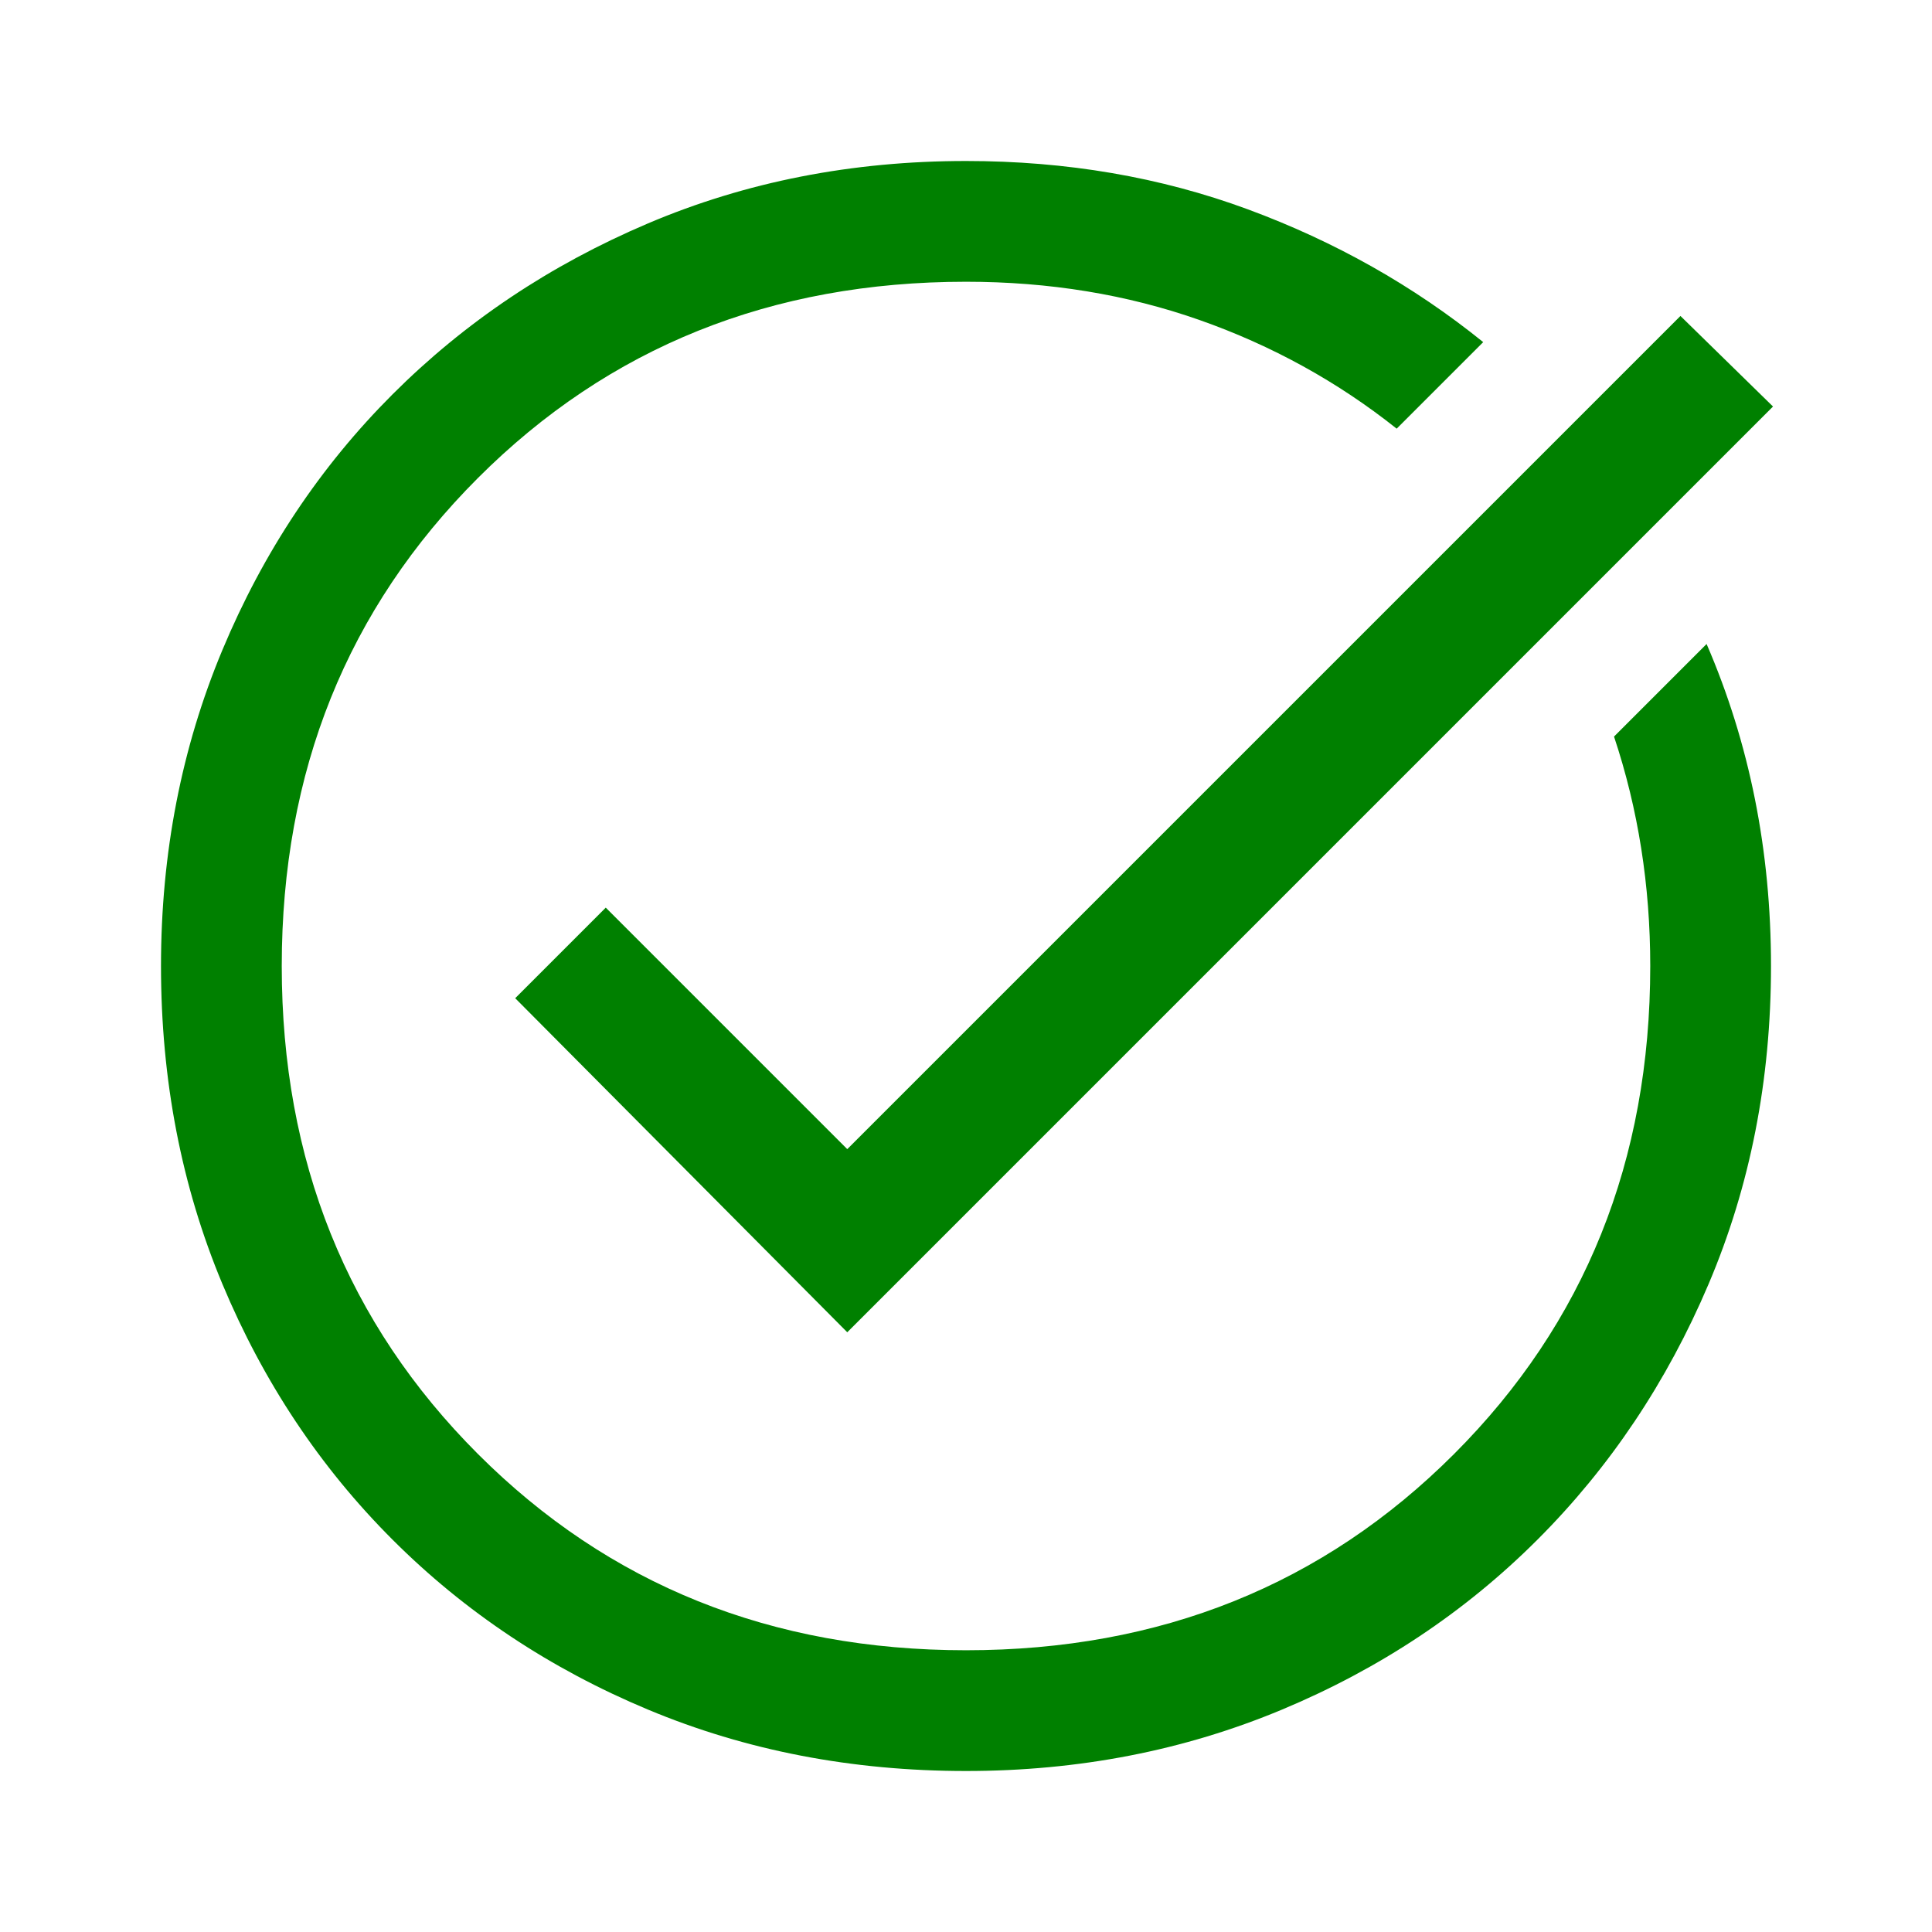
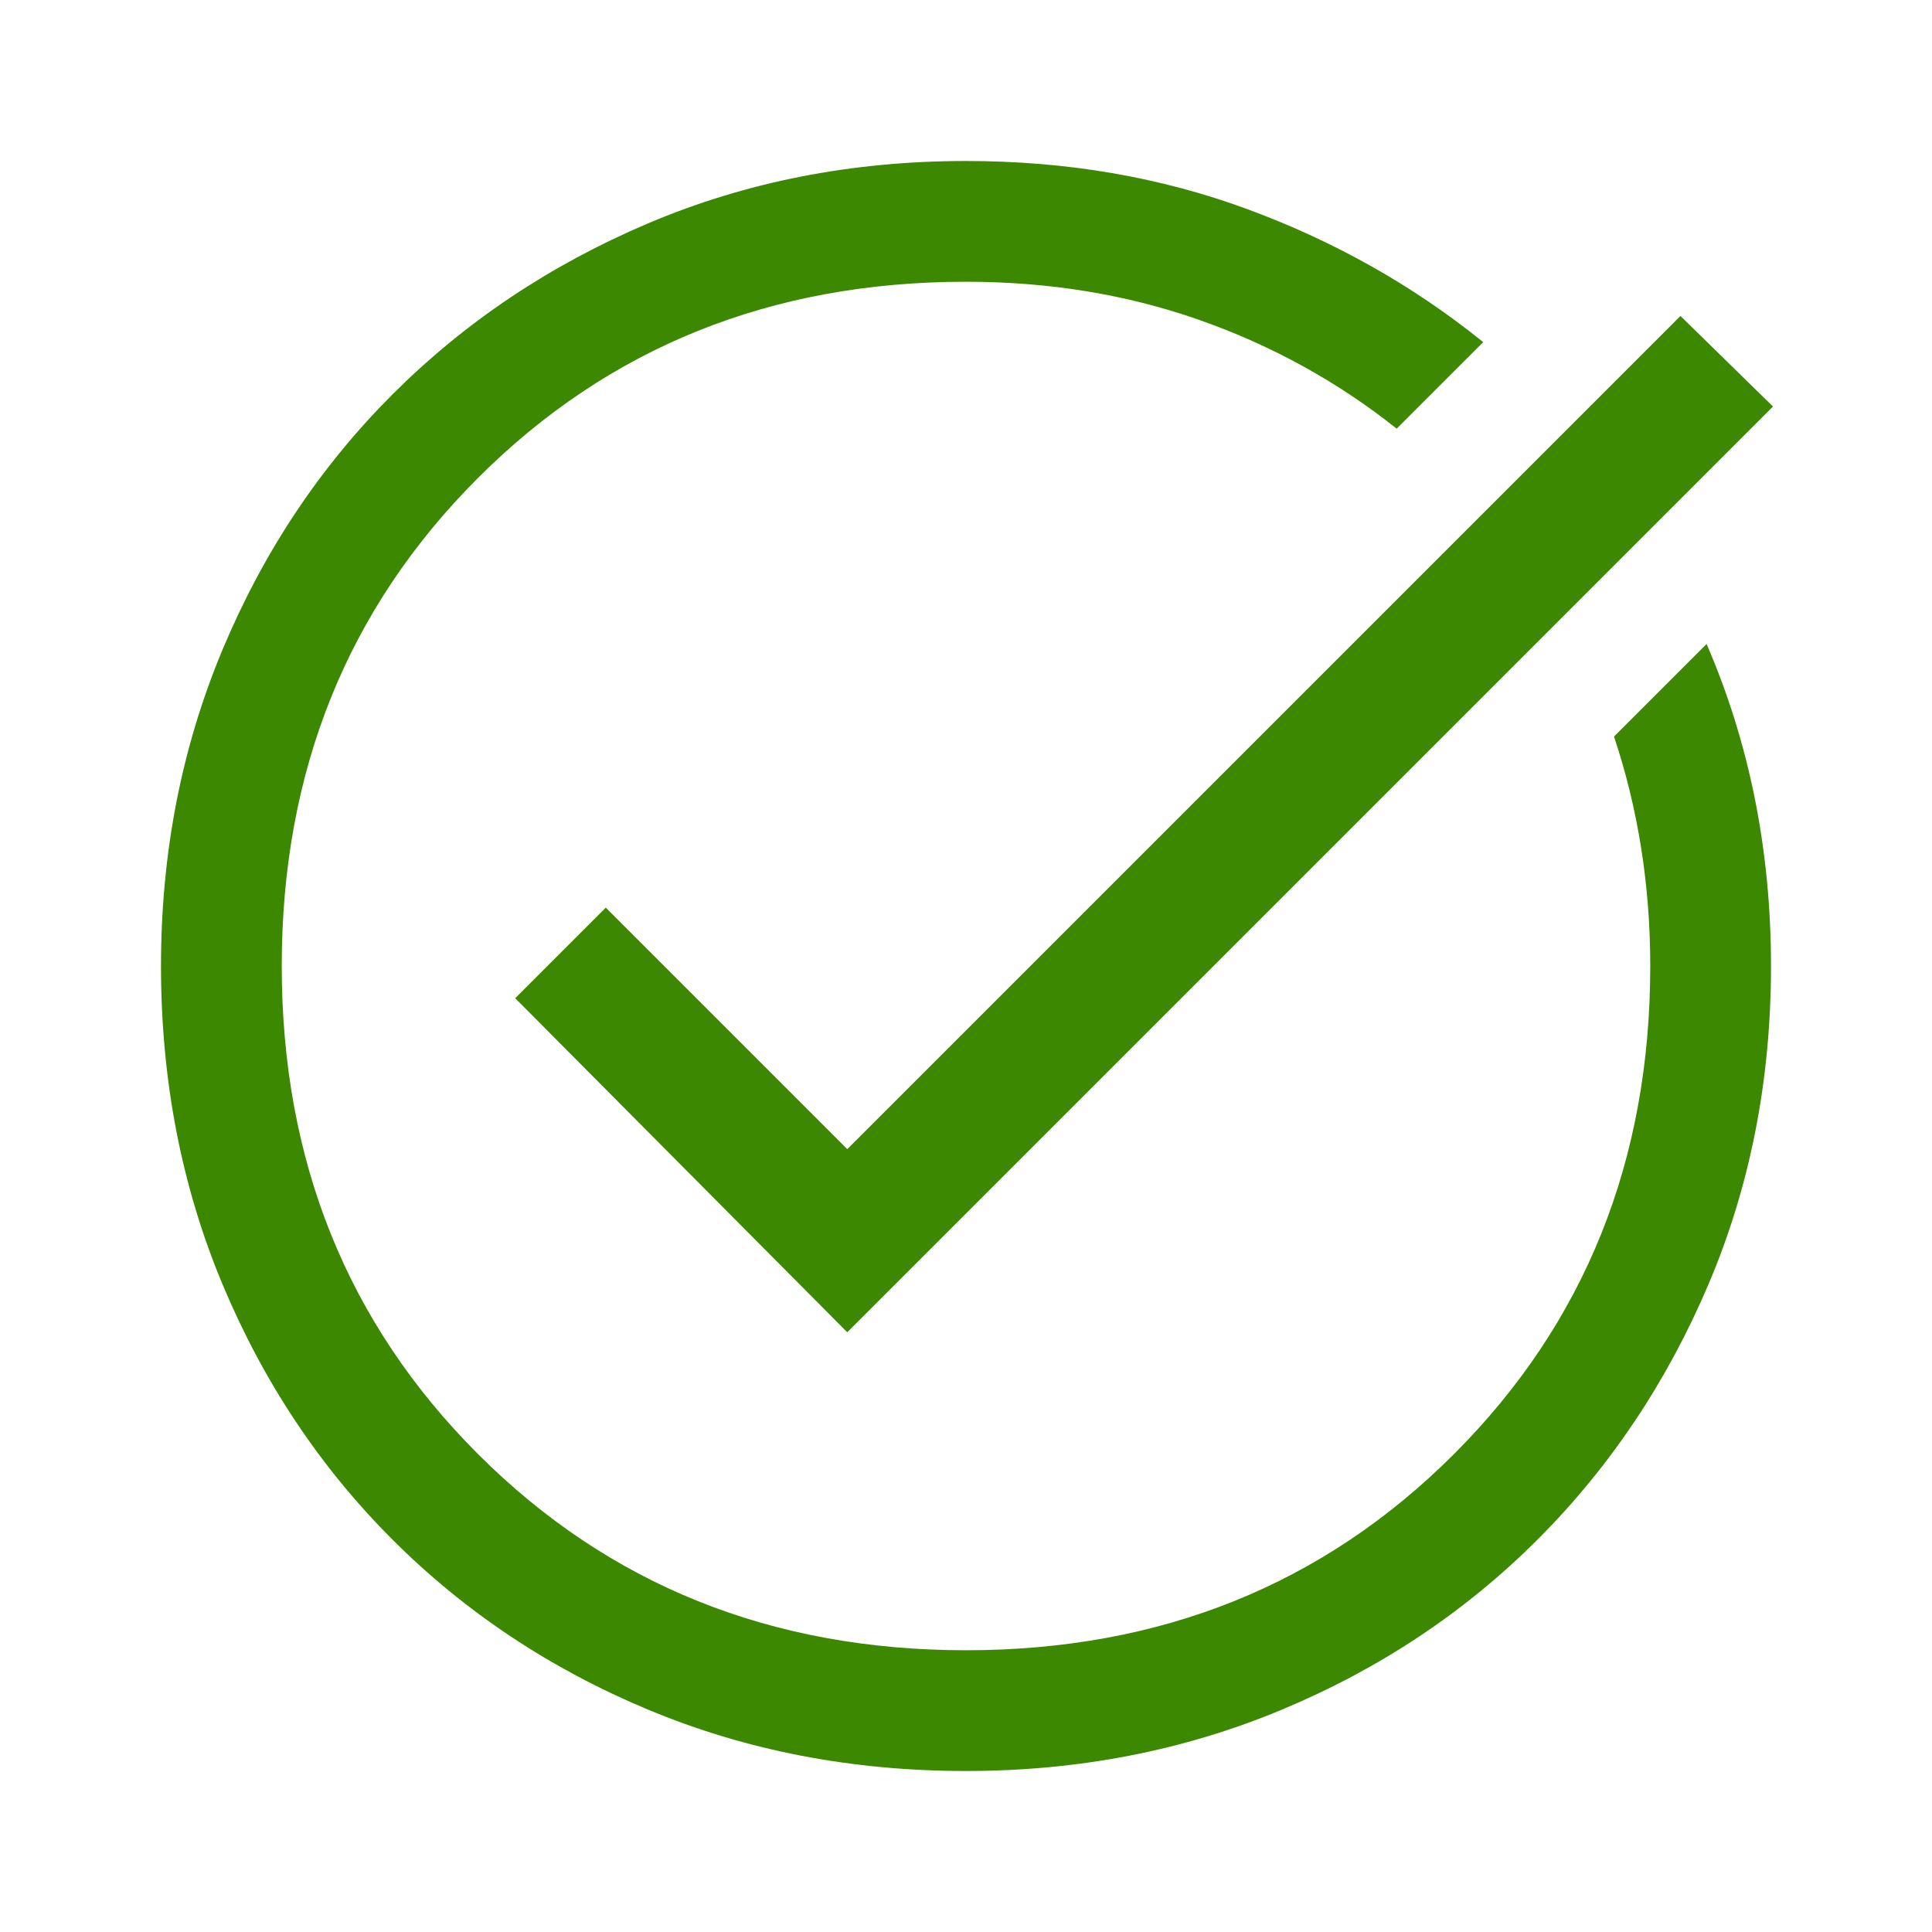
<svg xmlns="http://www.w3.org/2000/svg" height="48" viewBox="0 -960 960 960" width="48">
-   <path d="M480-80q-85 0-158-30.5T195-195q-54-54-84.5-127T80-480q0-84 30.5-157T195-764q54-54 127-85t158-31q75 0 140 24t117 66l-43 43q-44-35-98-54t-116-19q-145 0-242.5 97.5T140-480q0 145 97.5 242.5T480-140q145 0 242.5-97.5T820-480q0-30-4.5-58.5T802-594l46-46q16 37 24 77t8 83q0 85-31 158t-85 127q-54 54-127 84.5T480-80Zm-59-218L256-464l45-45 120 120 414-414 46 45-460 460Z" fill="green" />
+   <path d="M480-80q-85 0-158-30.5T195-195q-54-54-84.5-127T80-480q0-84 30.5-157T195-764q54-54 127-85t158-31q75 0 140 24t117 66l-43 43q-44-35-98-54t-116-19q-145 0-242.5 97.5T140-480q0 145 97.5 242.5T480-140q145 0 242.5-97.5T820-480q0-30-4.5-58.5T802-594l46-46q16 37 24 77t8 83q0 85-31 158t-85 127q-54 54-127 84.5T480-80Zm-59-218L256-464l45-45 120 120 414-414 46 45-460 460Z" fill="#3c8800" />
</svg>
